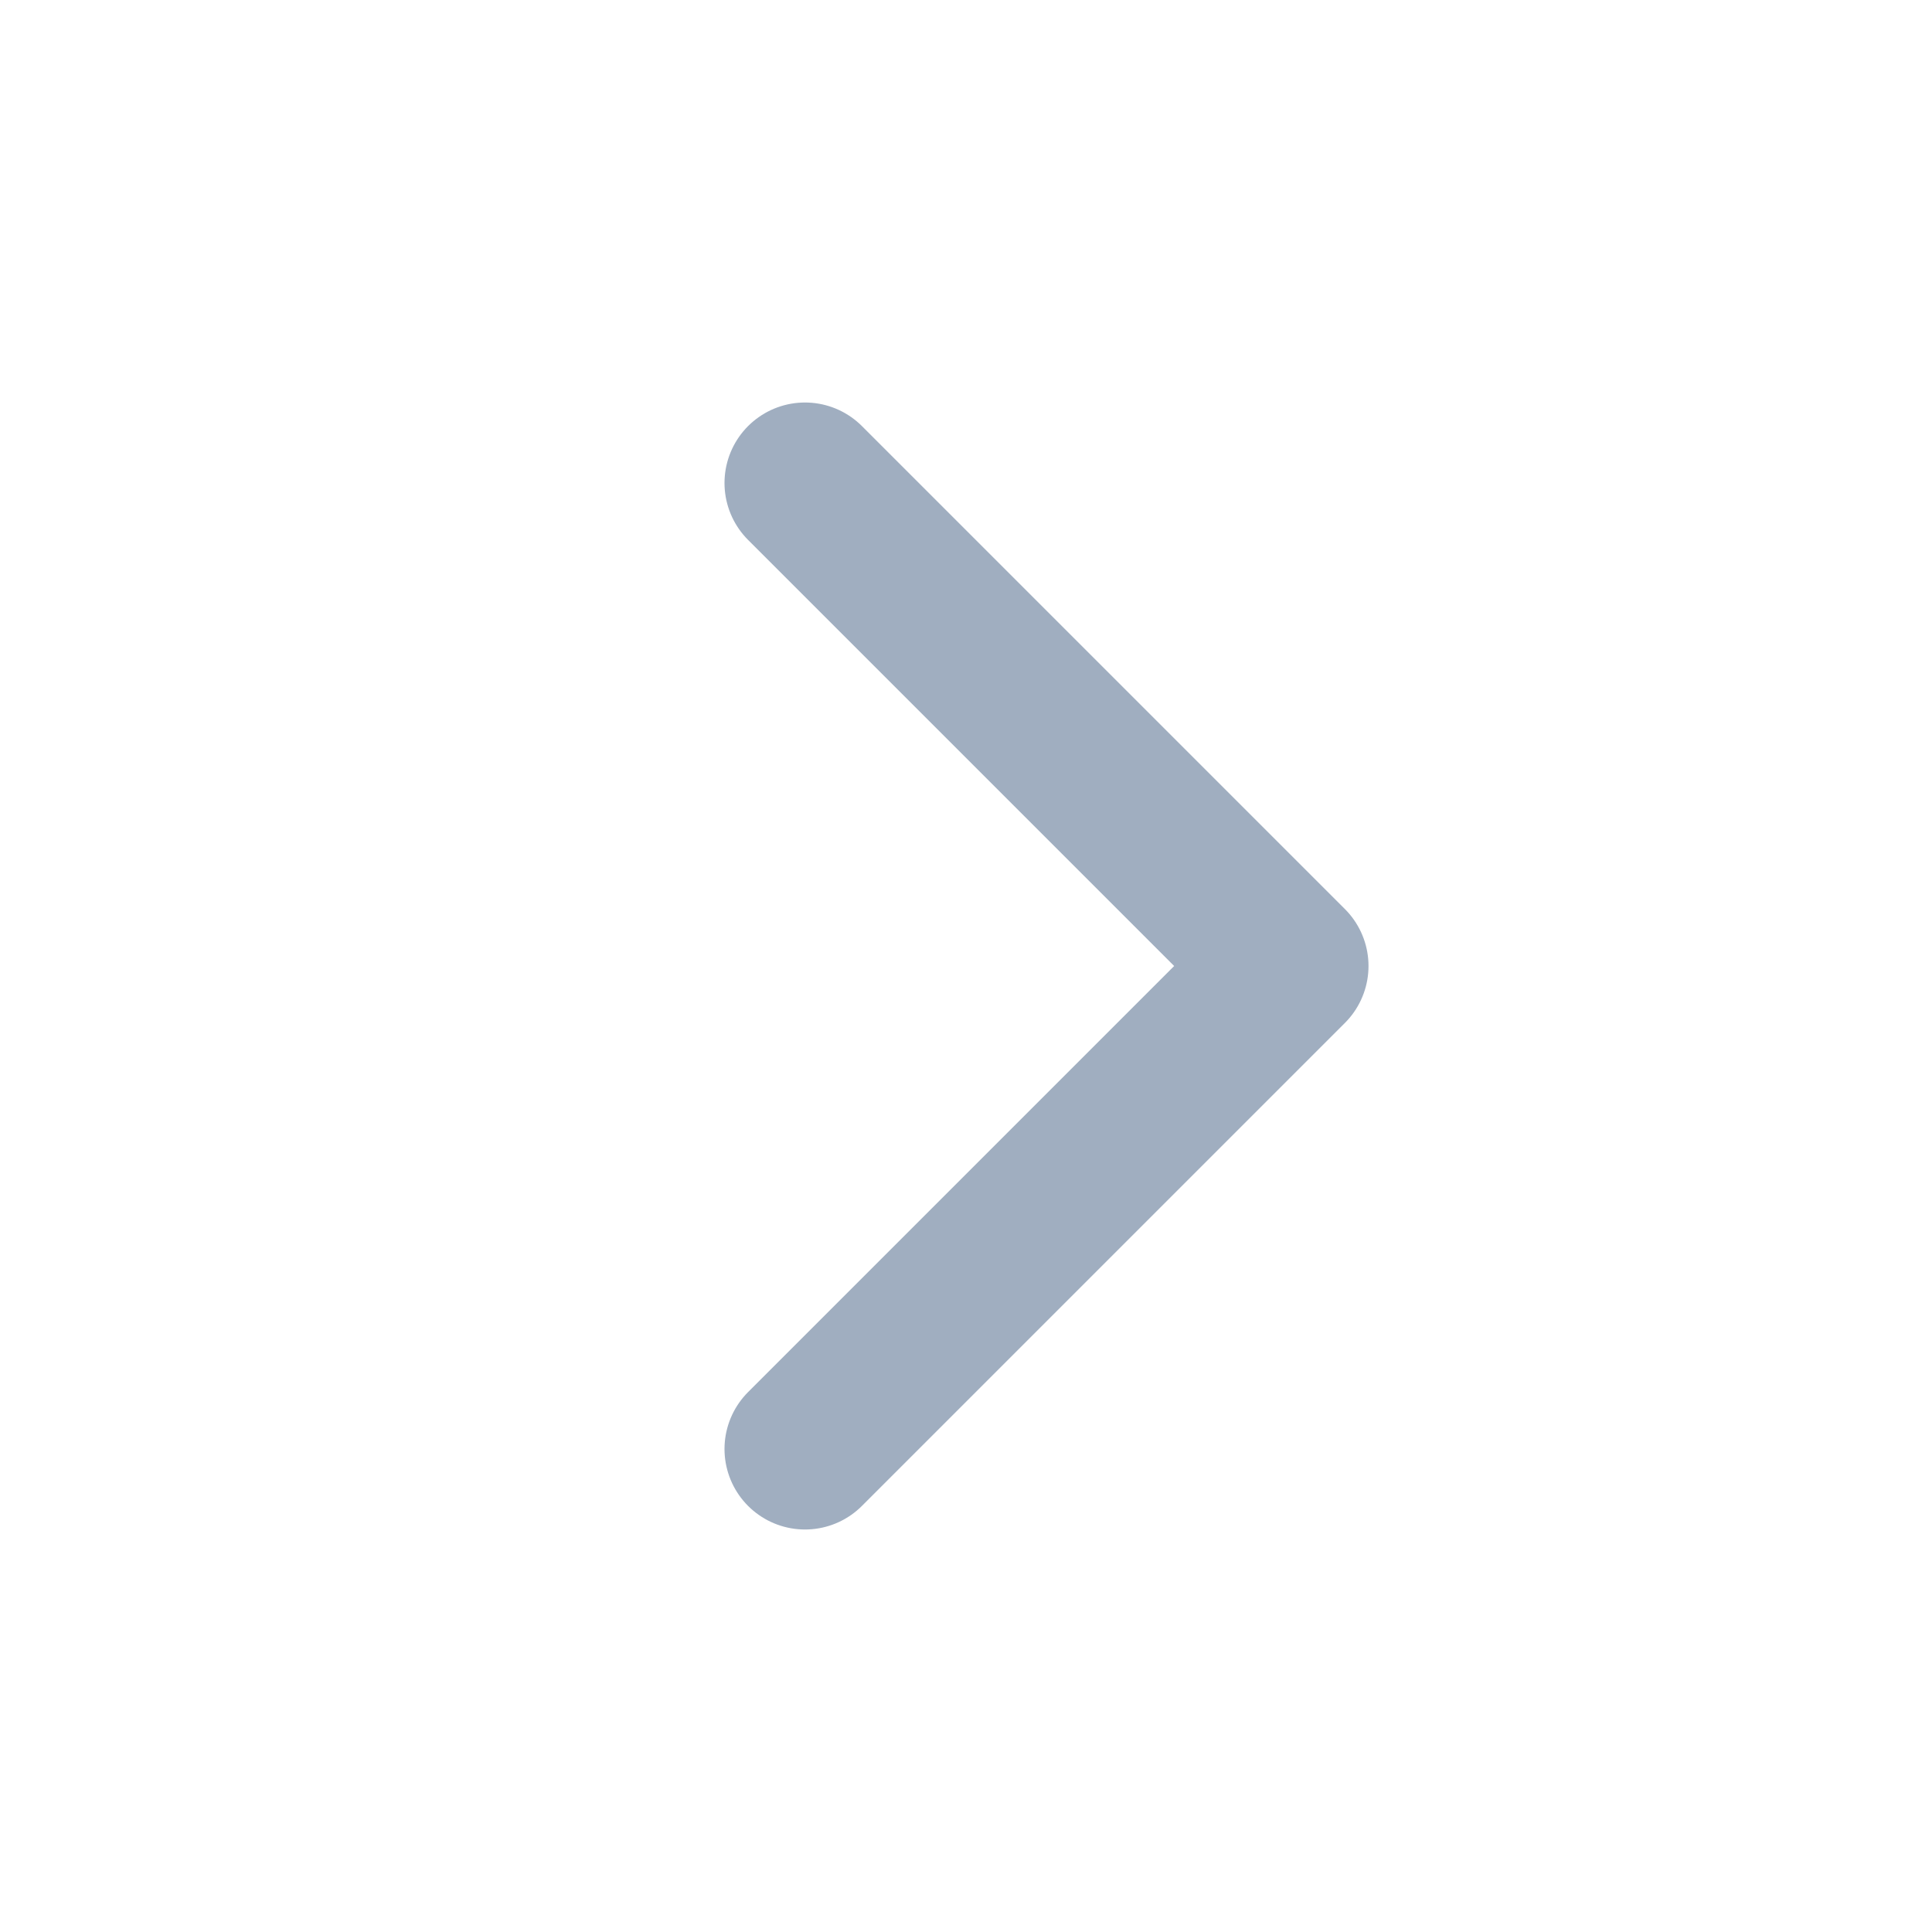
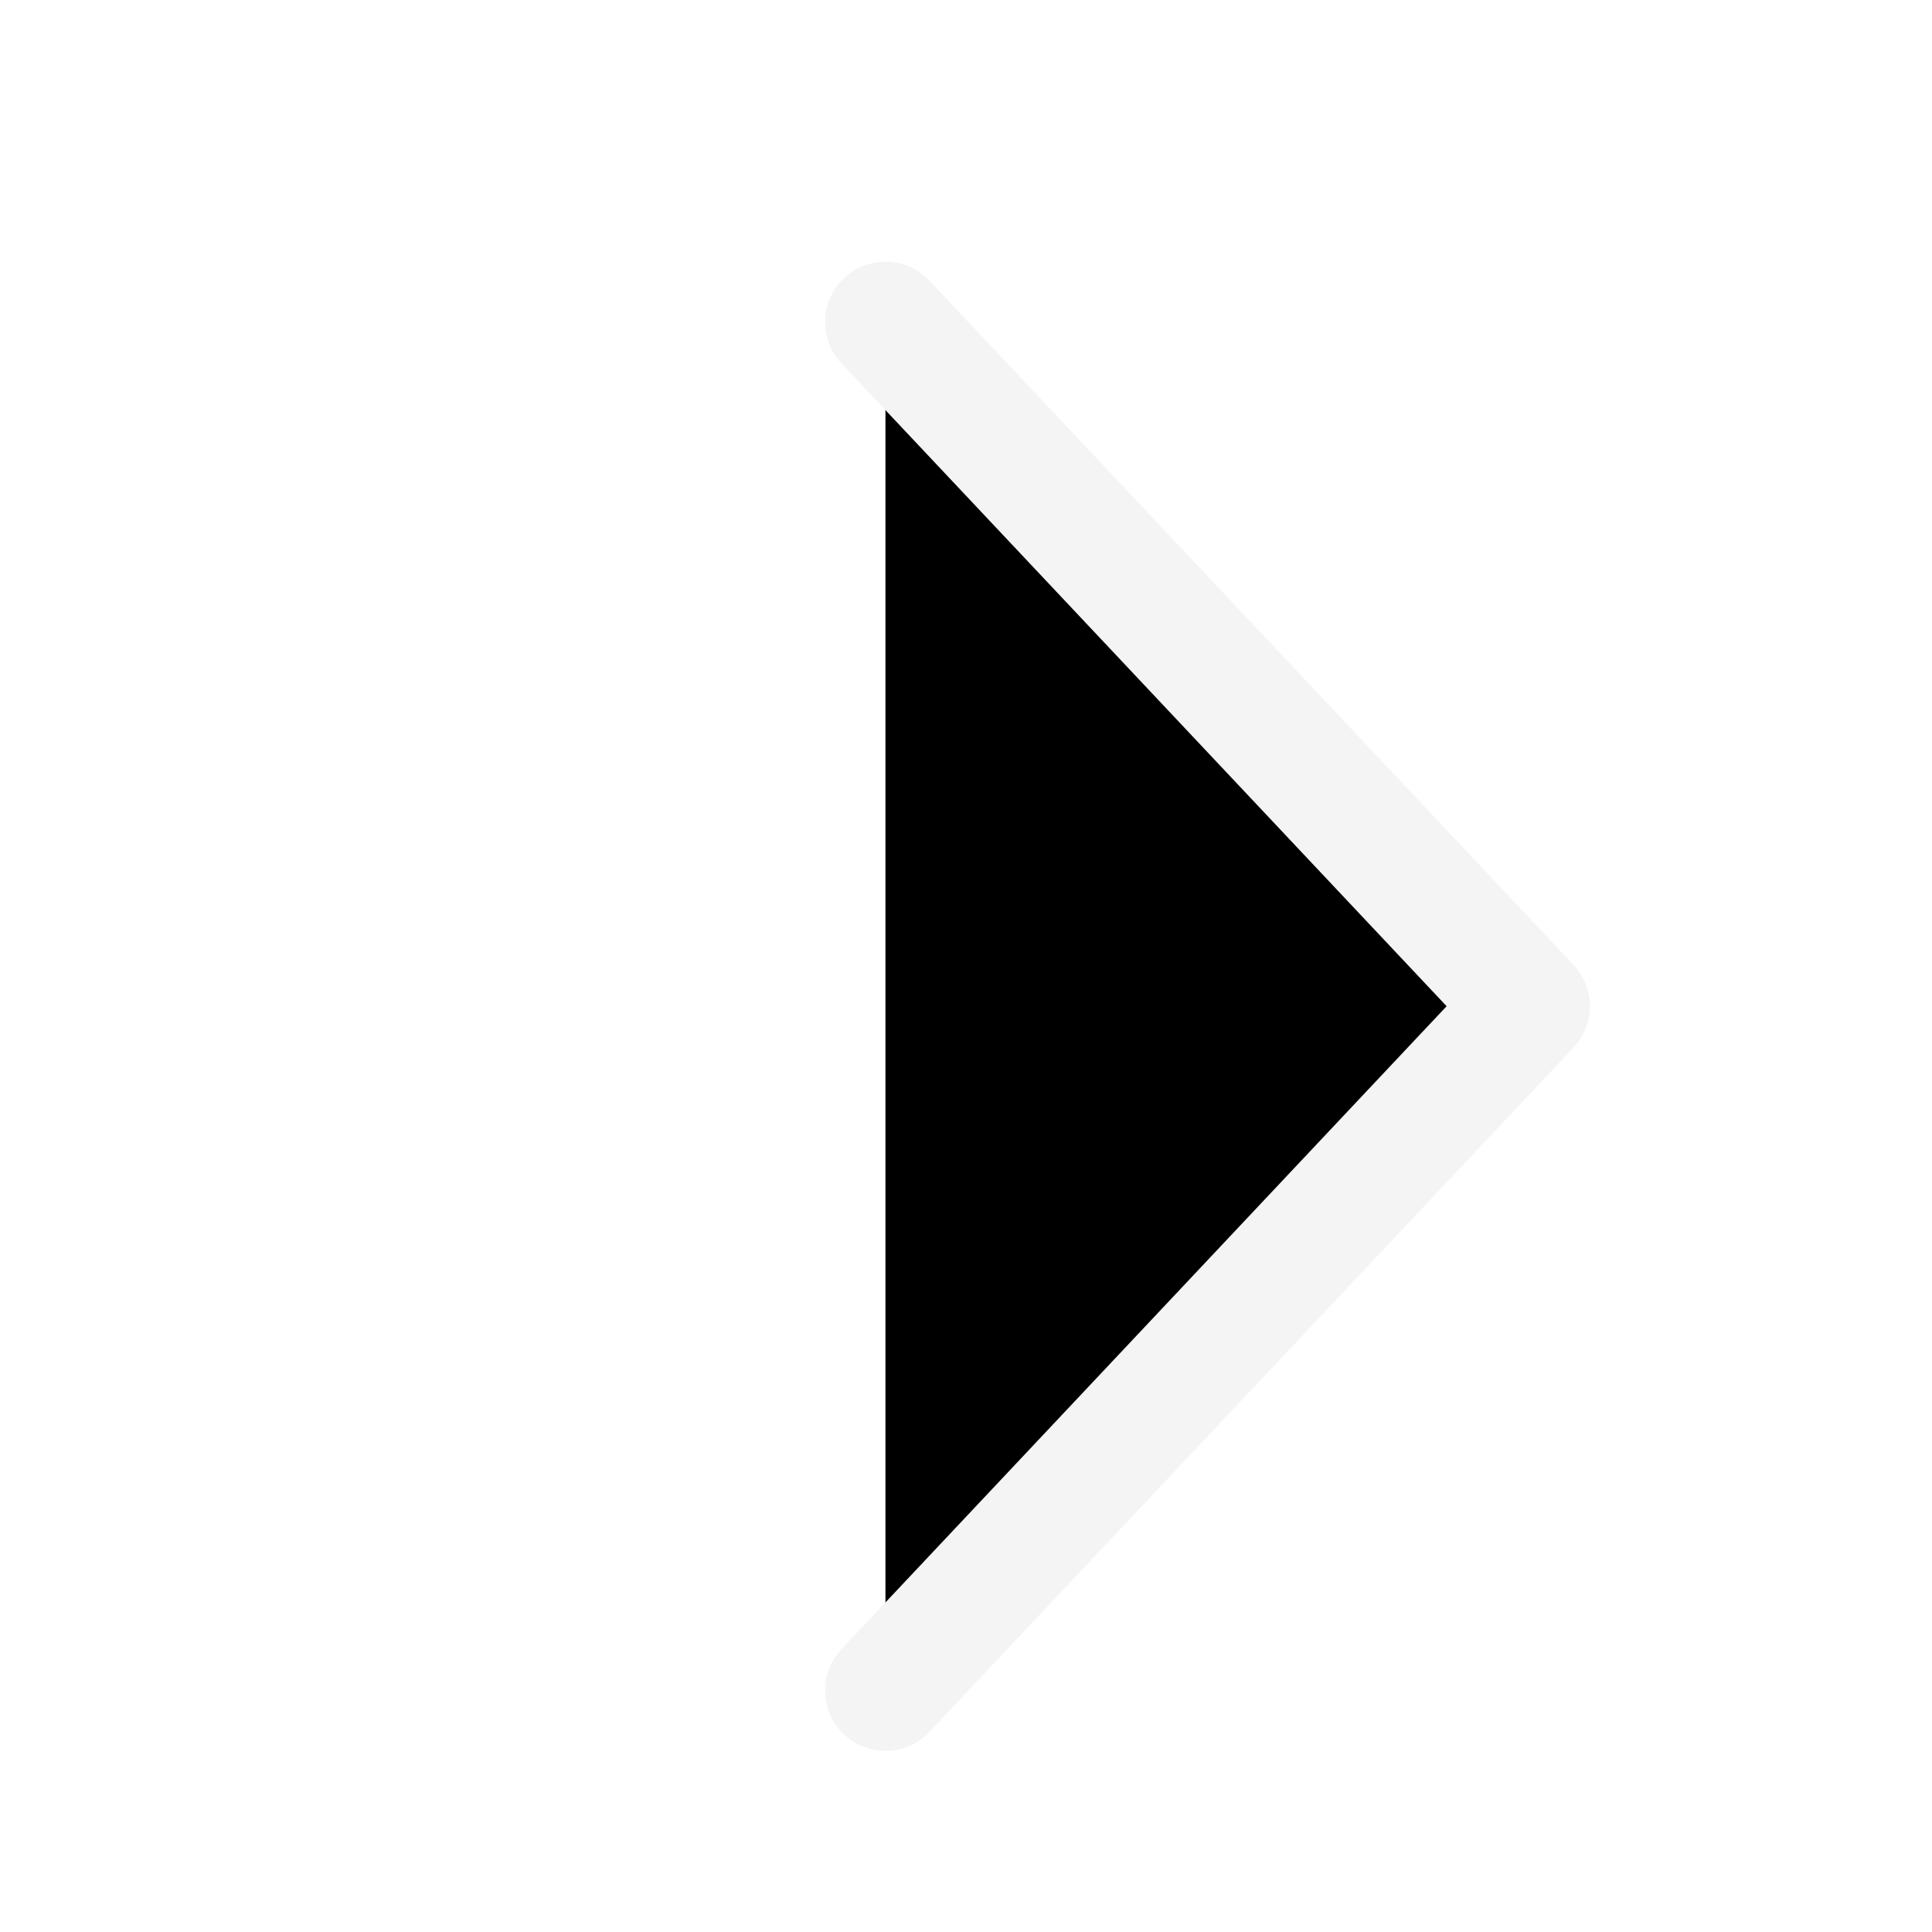
- <svg xmlns="http://www.w3.org/2000/svg" width="24" height="24" viewBox="0 0 24 24" fill="none">
-   <path d="M10 6L16 12L10 18" stroke="#A0AEC0" stroke-width="2" stroke-linecap="round" stroke-linejoin="round" />
+ <svg xmlns="http://www.w3.org/2000/svg" viewBox="0 0 16 16">
+   <path d="M7.333 14L12.667 8.333L7.333 2.667" stroke="#F4F4F4" stroke-miterlimit="10" stroke-linecap="round" stroke-linejoin="round" />
</svg>
